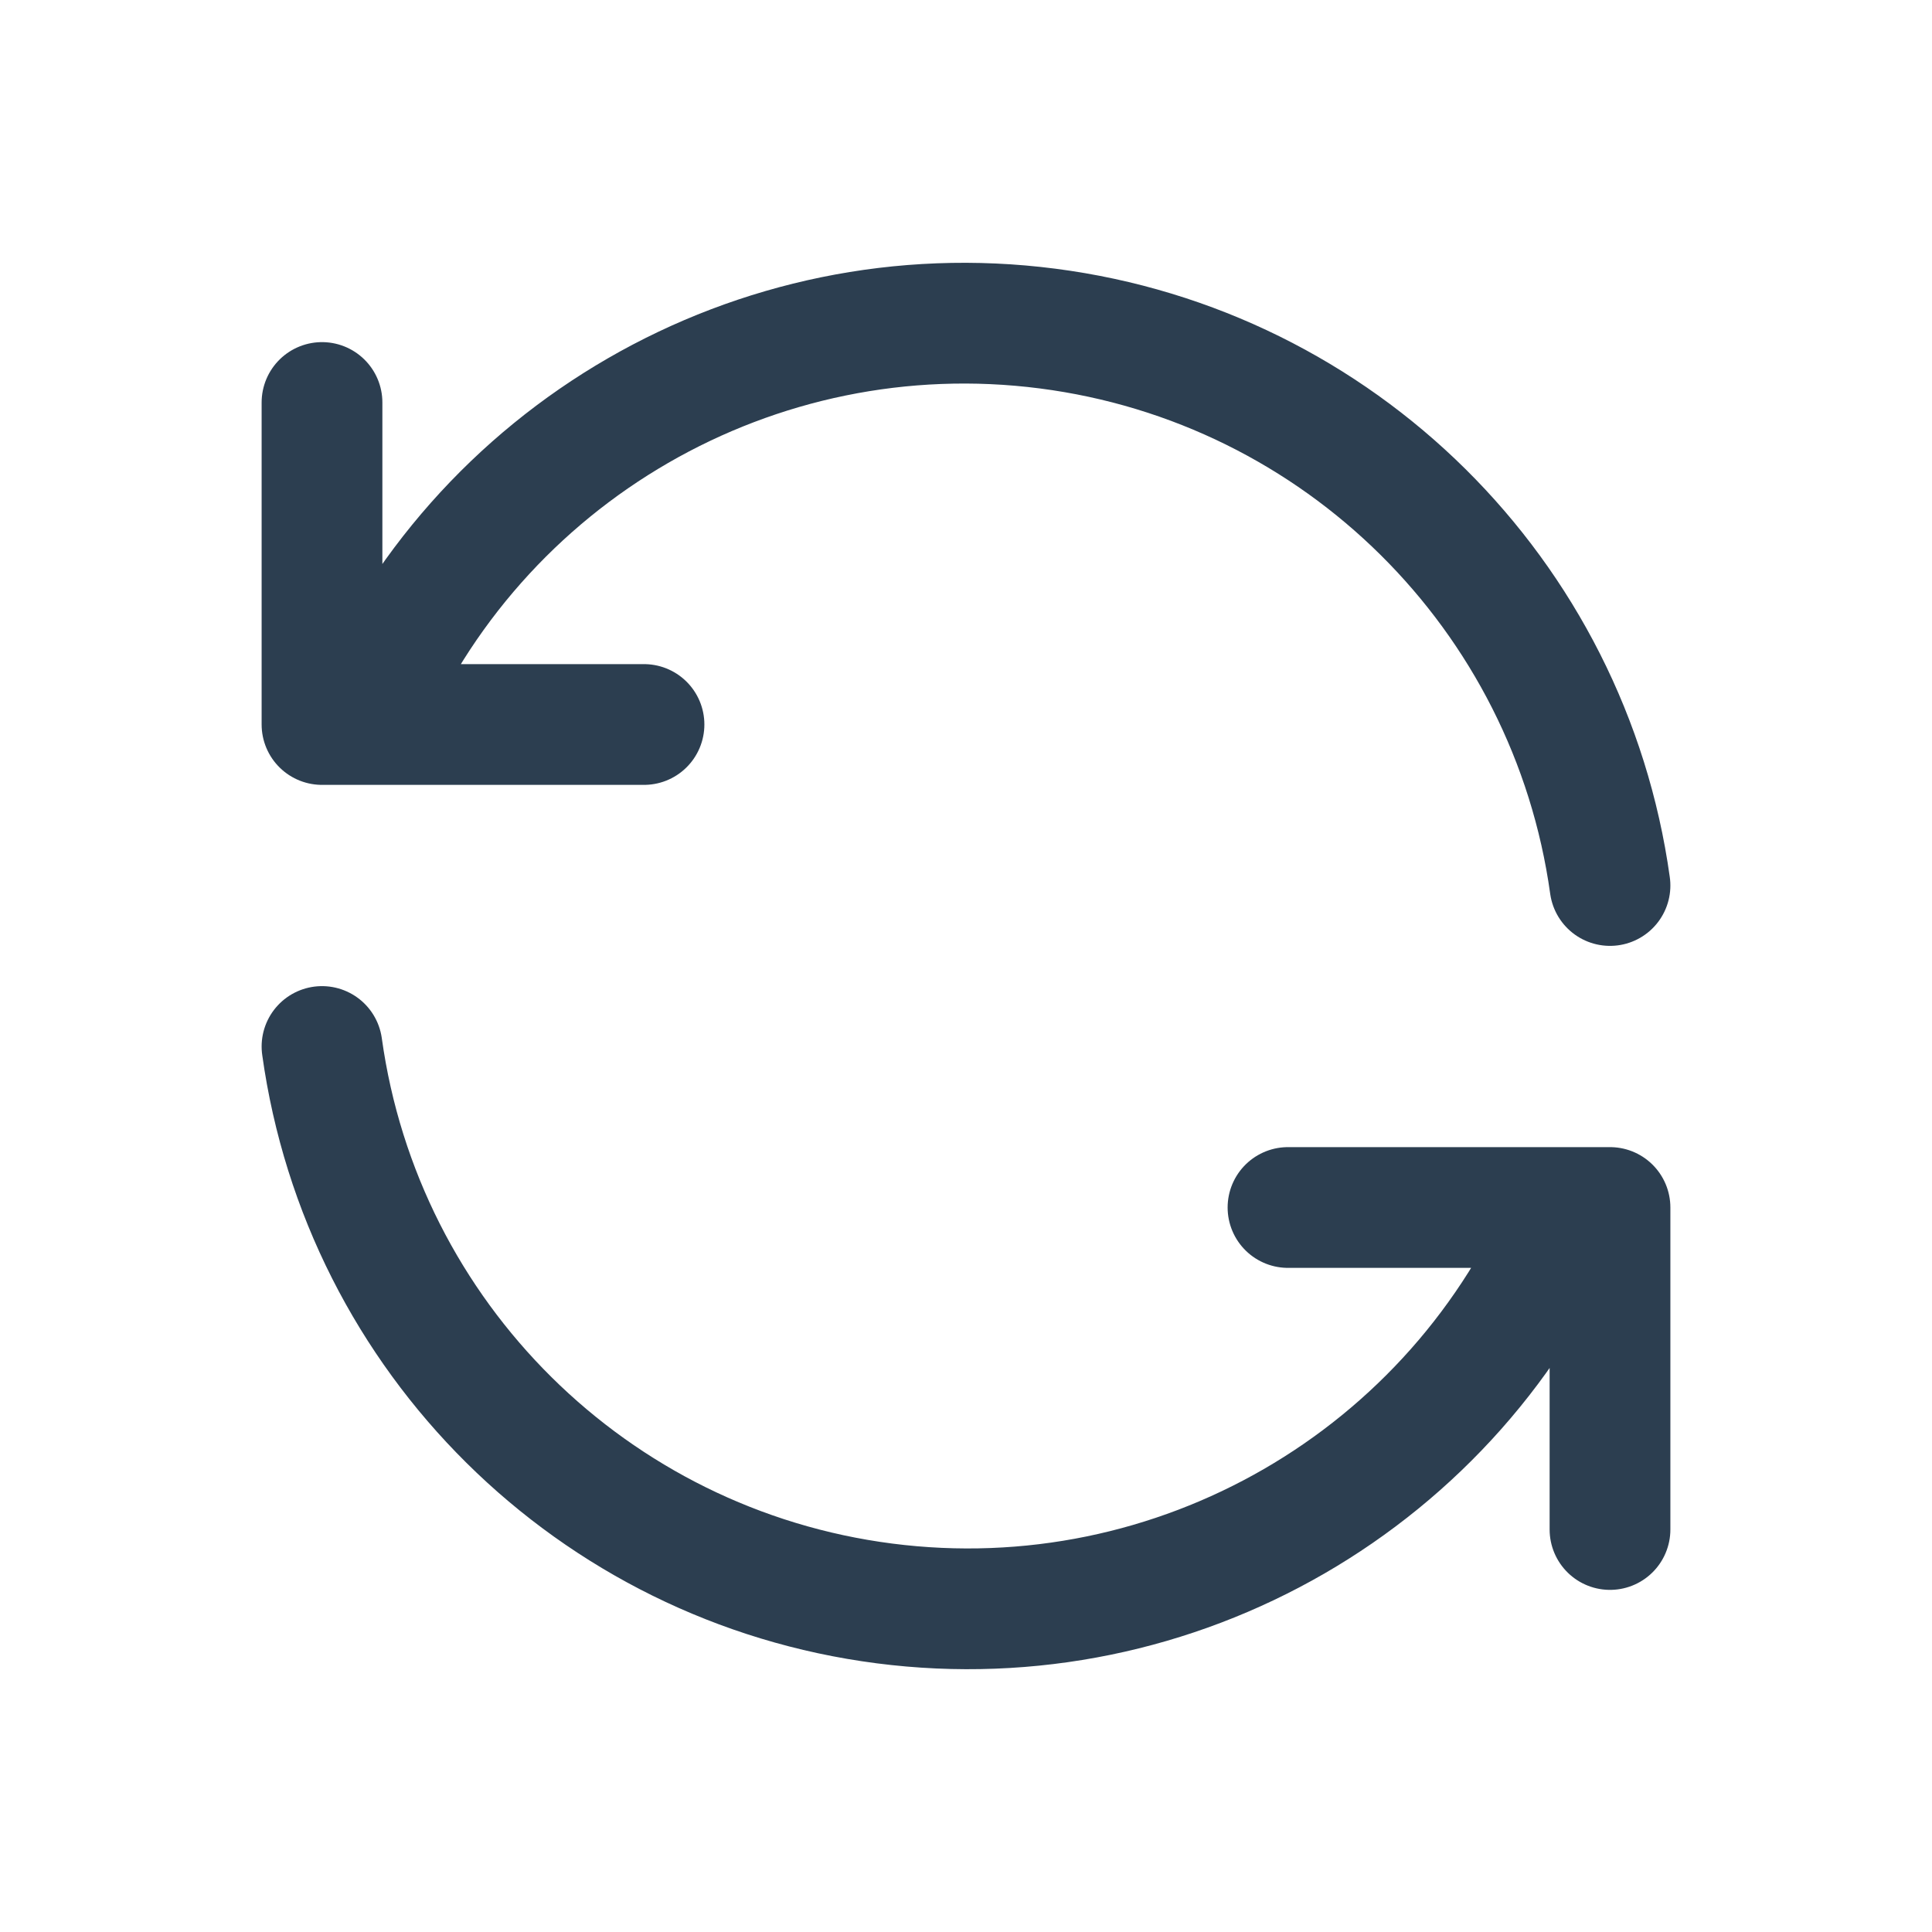
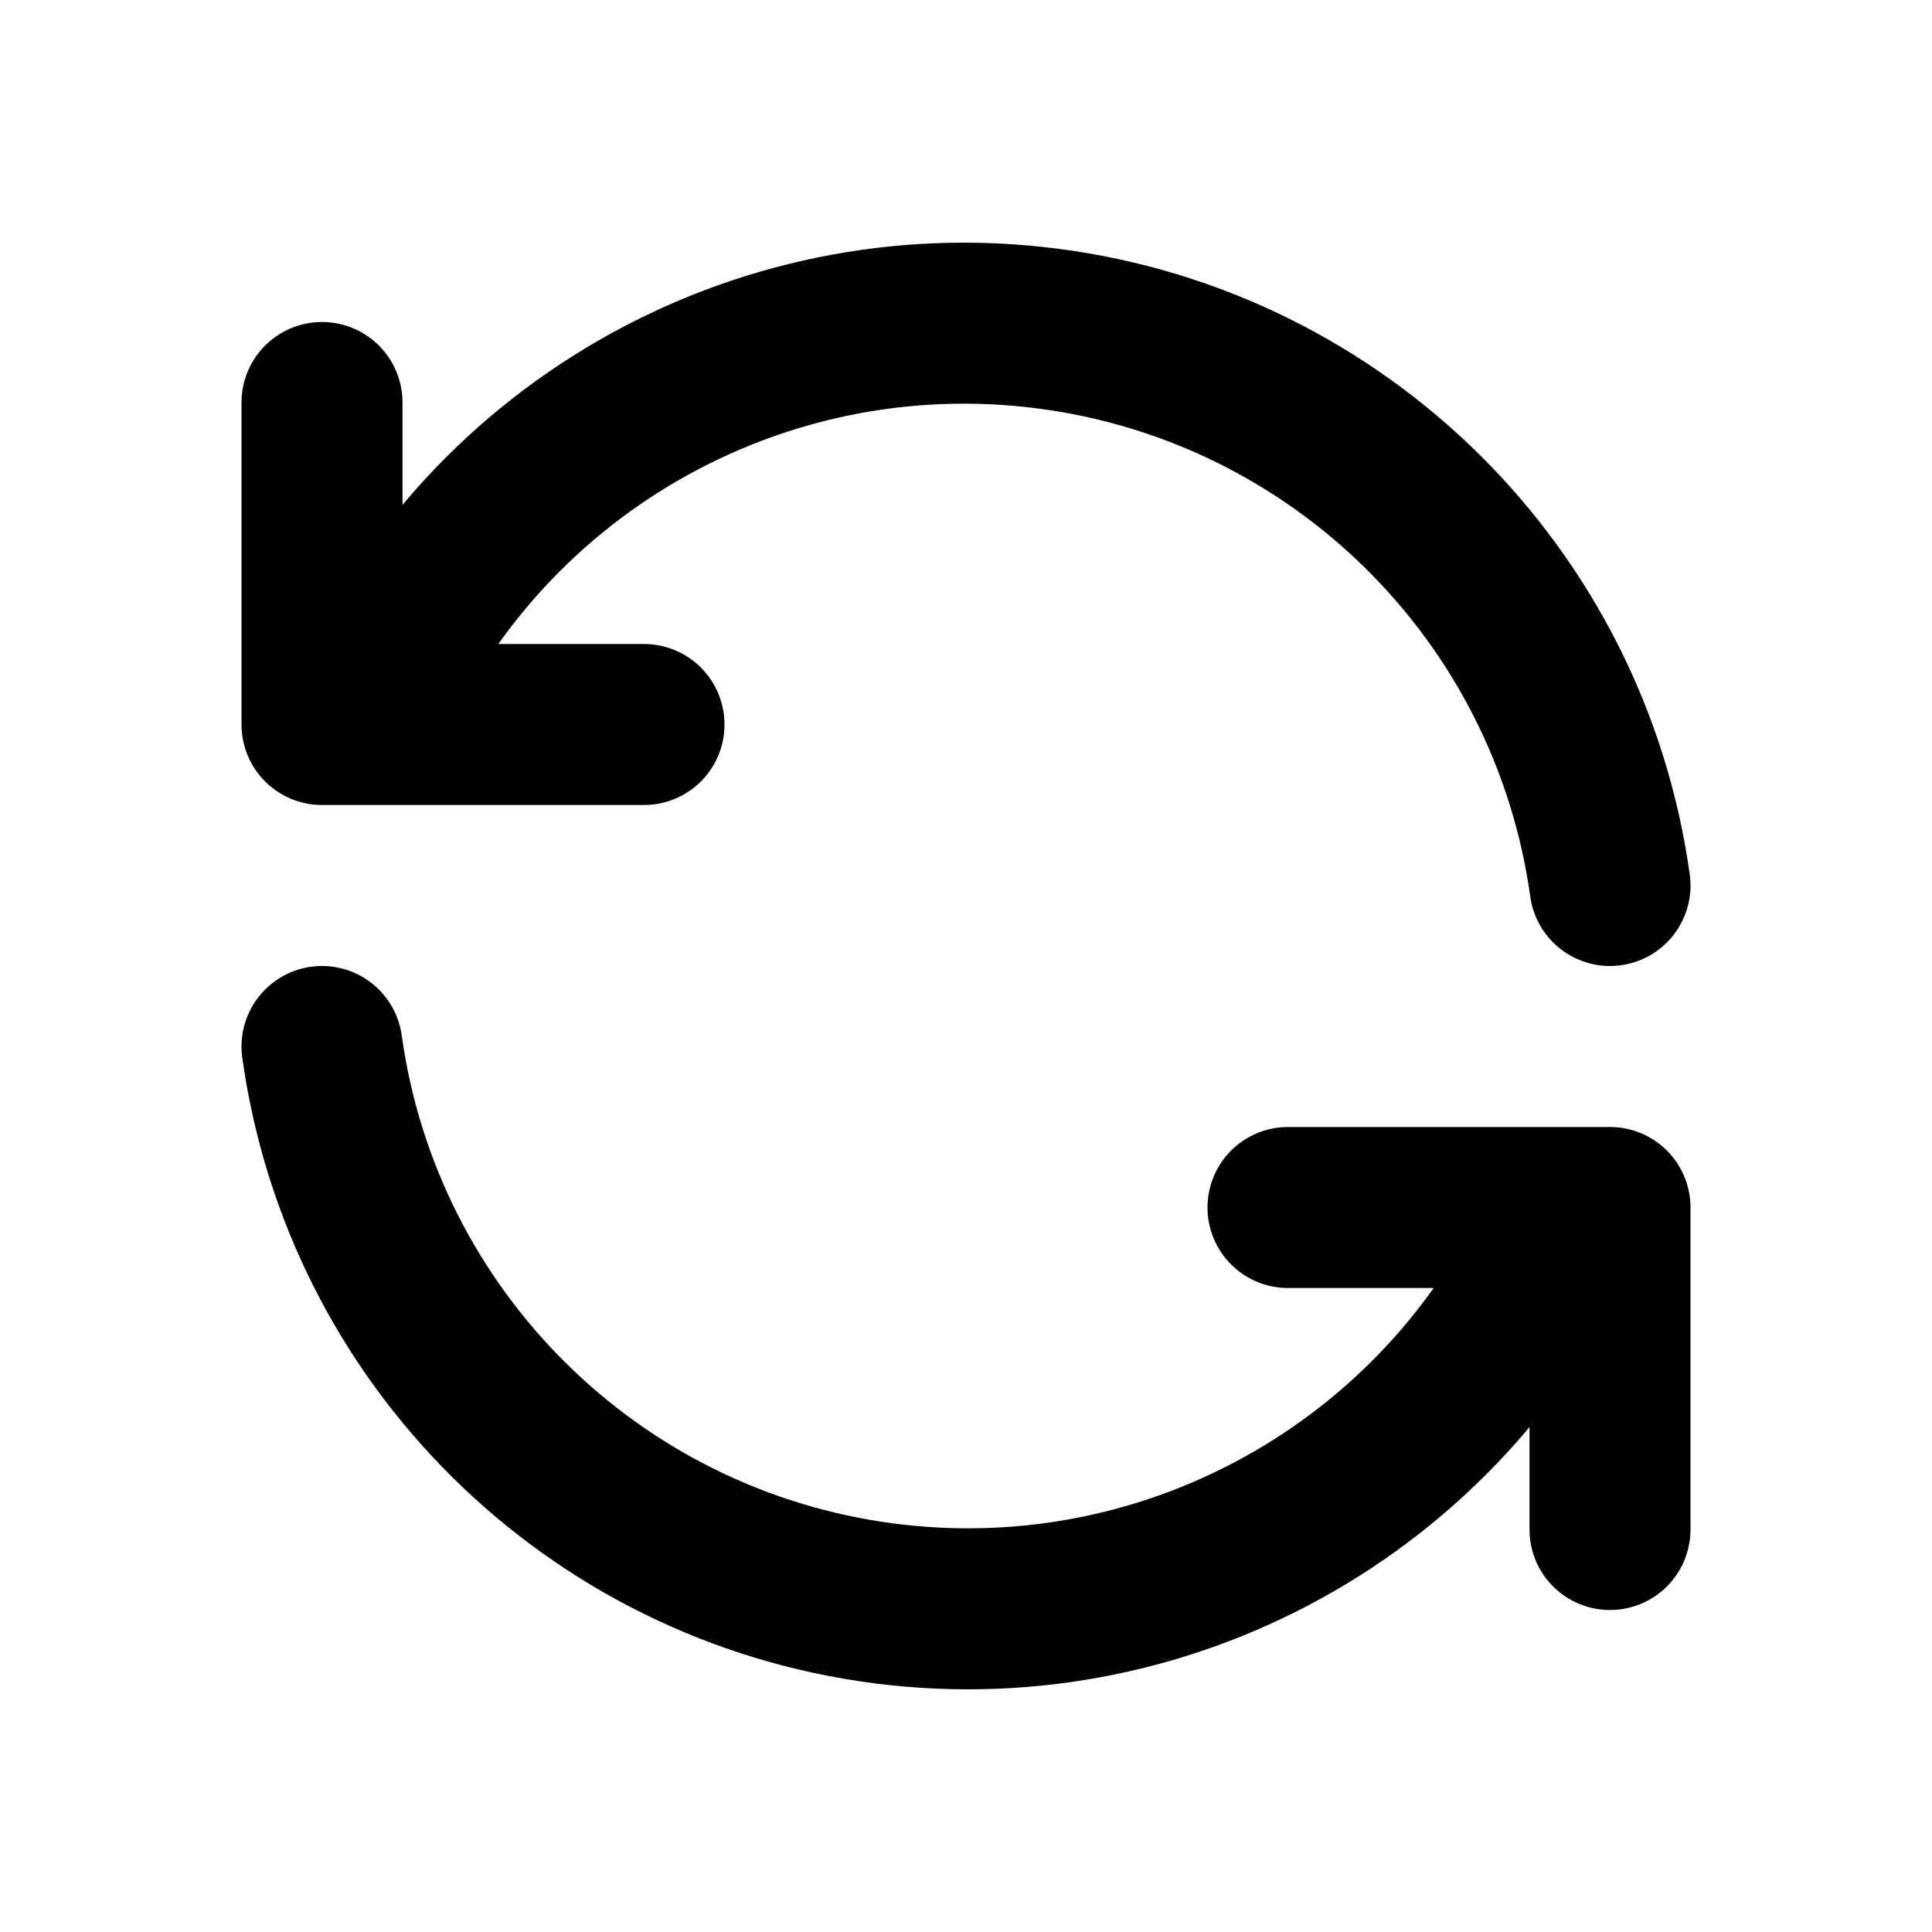
- <svg xmlns="http://www.w3.org/2000/svg" class="icon icon-tabler icon-tabler-refresh" width="44" height="44" viewBox="0 0 24 24" stroke-width="1.5" stroke="#2c3e50" fill="none" stroke-linecap="round" stroke-linejoin="round">
+ <svg xmlns="http://www.w3.org/2000/svg" class="icon icon-tabler icon-tabler-refresh" width="24" height="24" viewBox="0 0 24 24" stroke-width="2" stroke="currentColor" fill="none" stroke-linecap="round" stroke-linejoin="round">
  <path stroke="none" d="M0 0h24v24H0z" fill="none" />
  <path d="M20 11a8.1 8.1 0 0 0 -15.5 -2m-.5 -4v4h4" />
  <path d="M4 13a8.1 8.1 0 0 0 15.5 2m.5 4v-4h-4" />
</svg>
